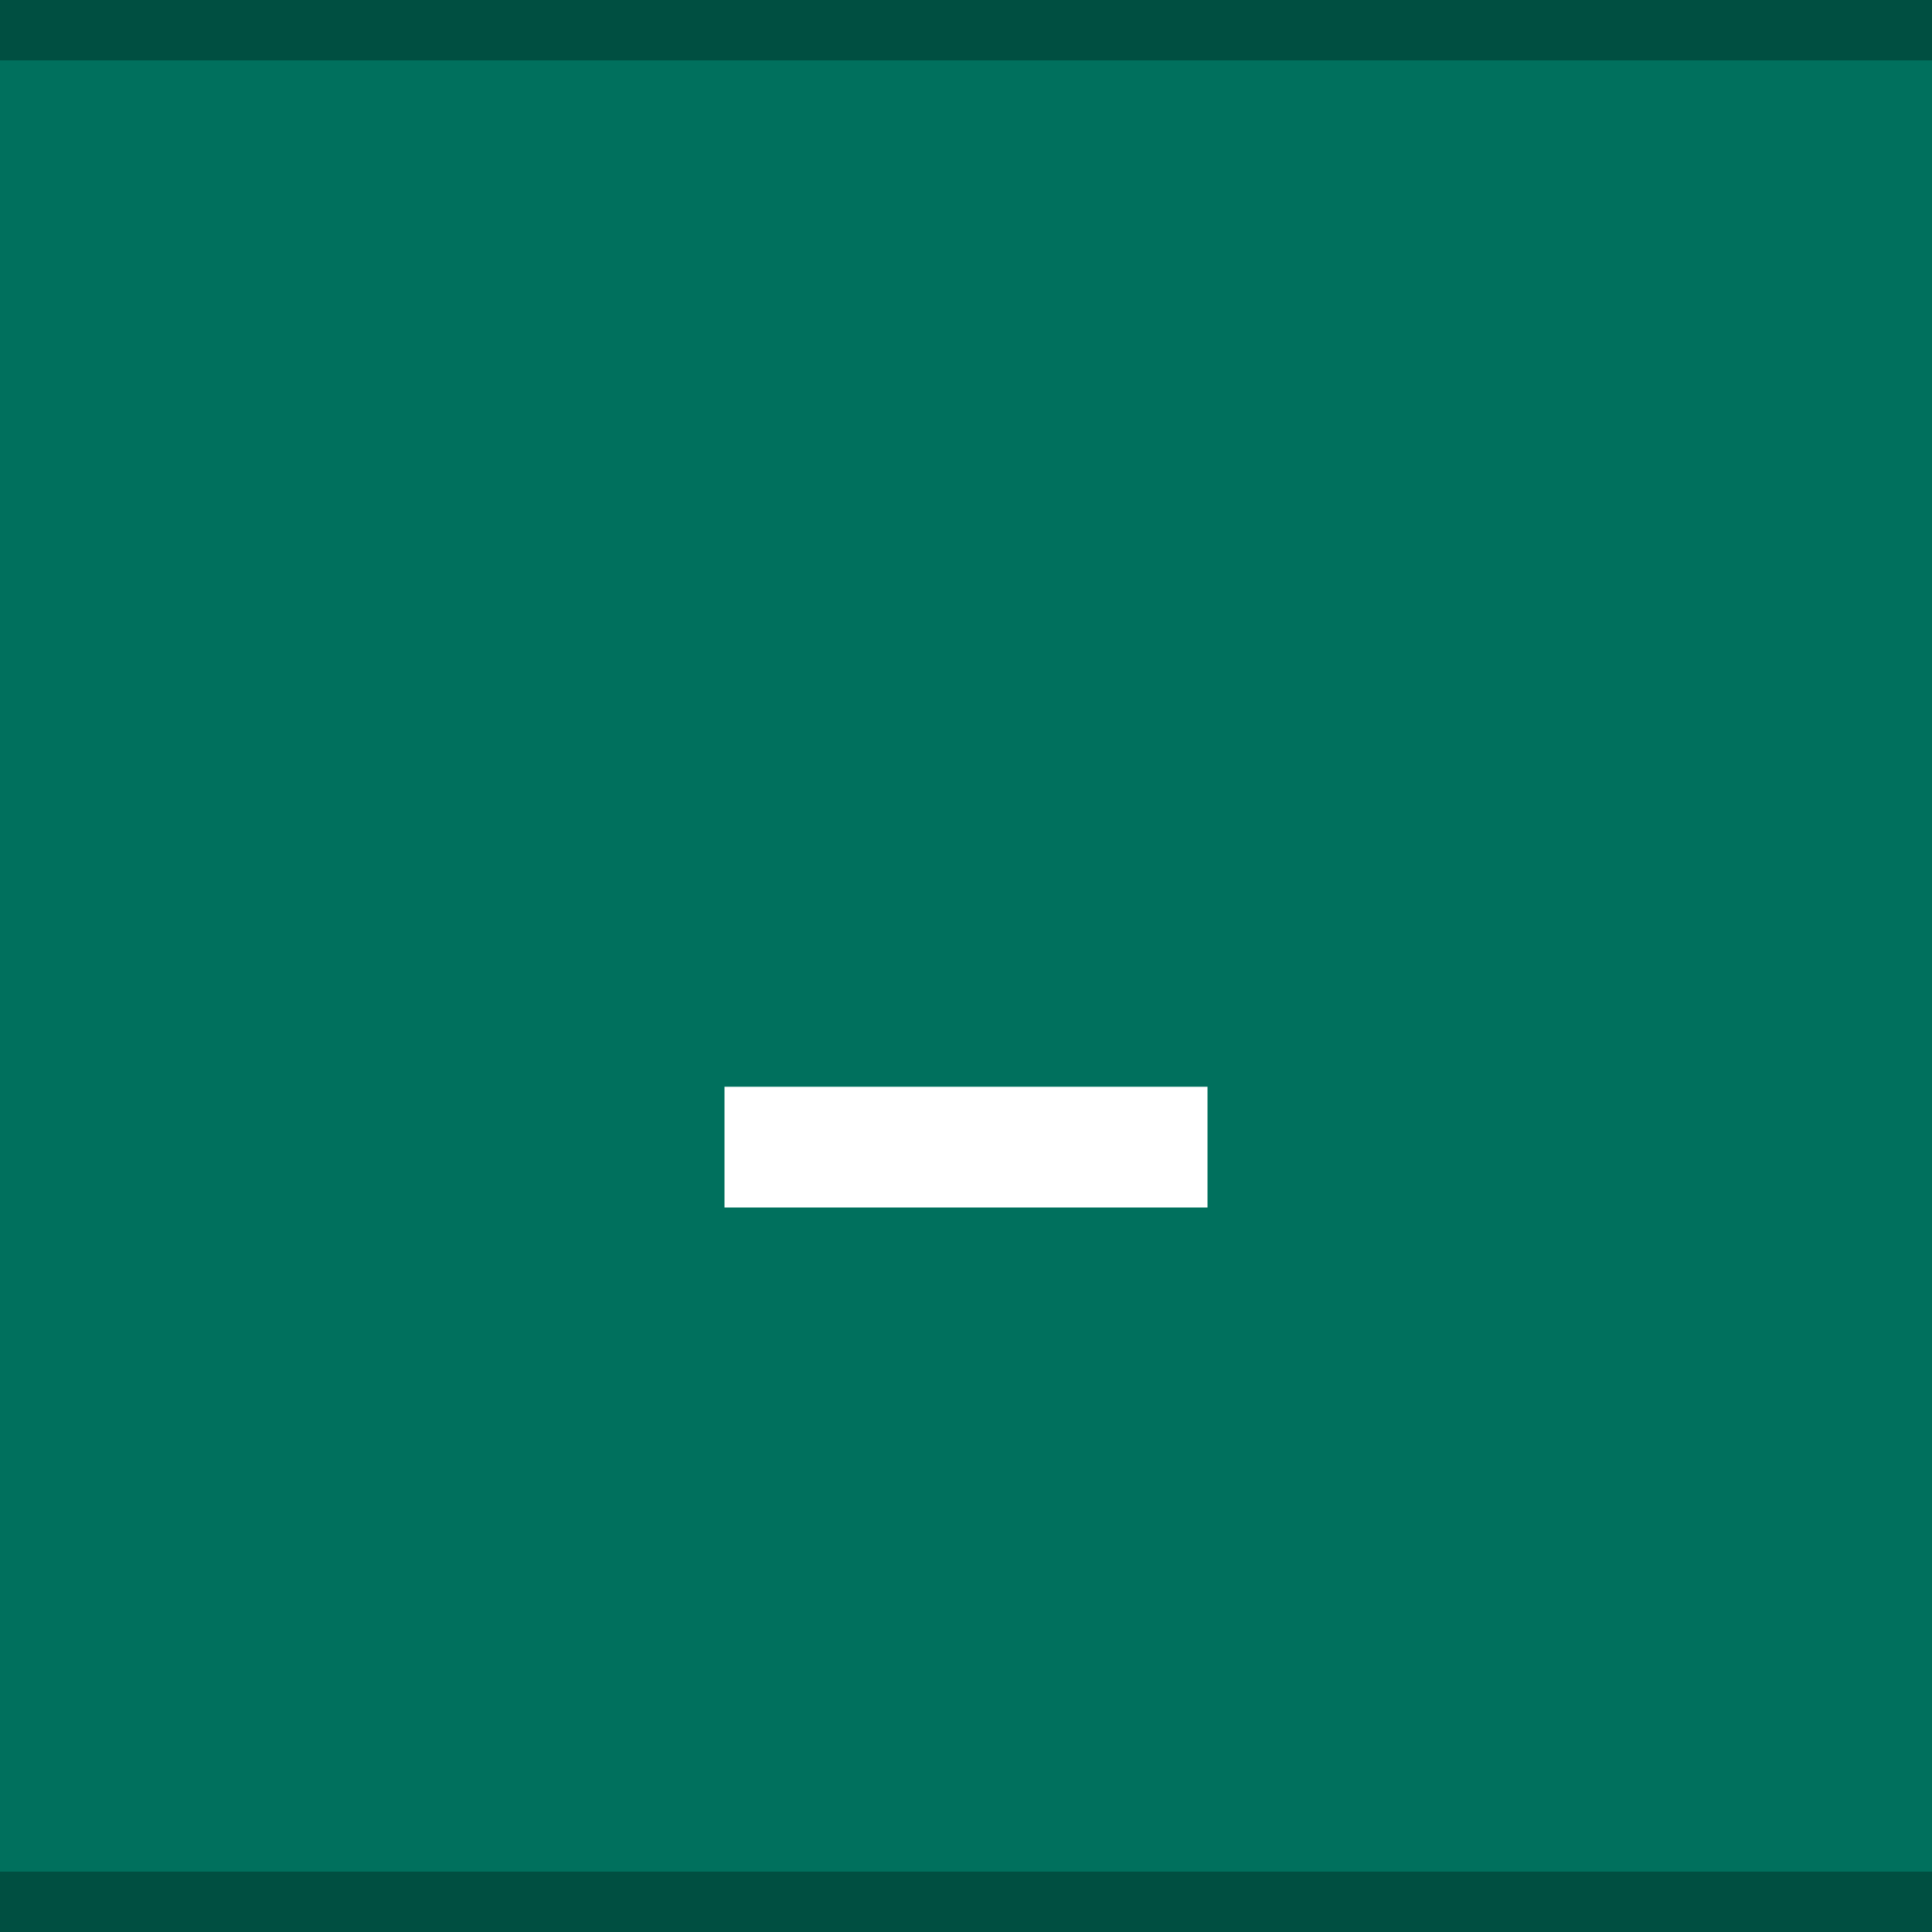
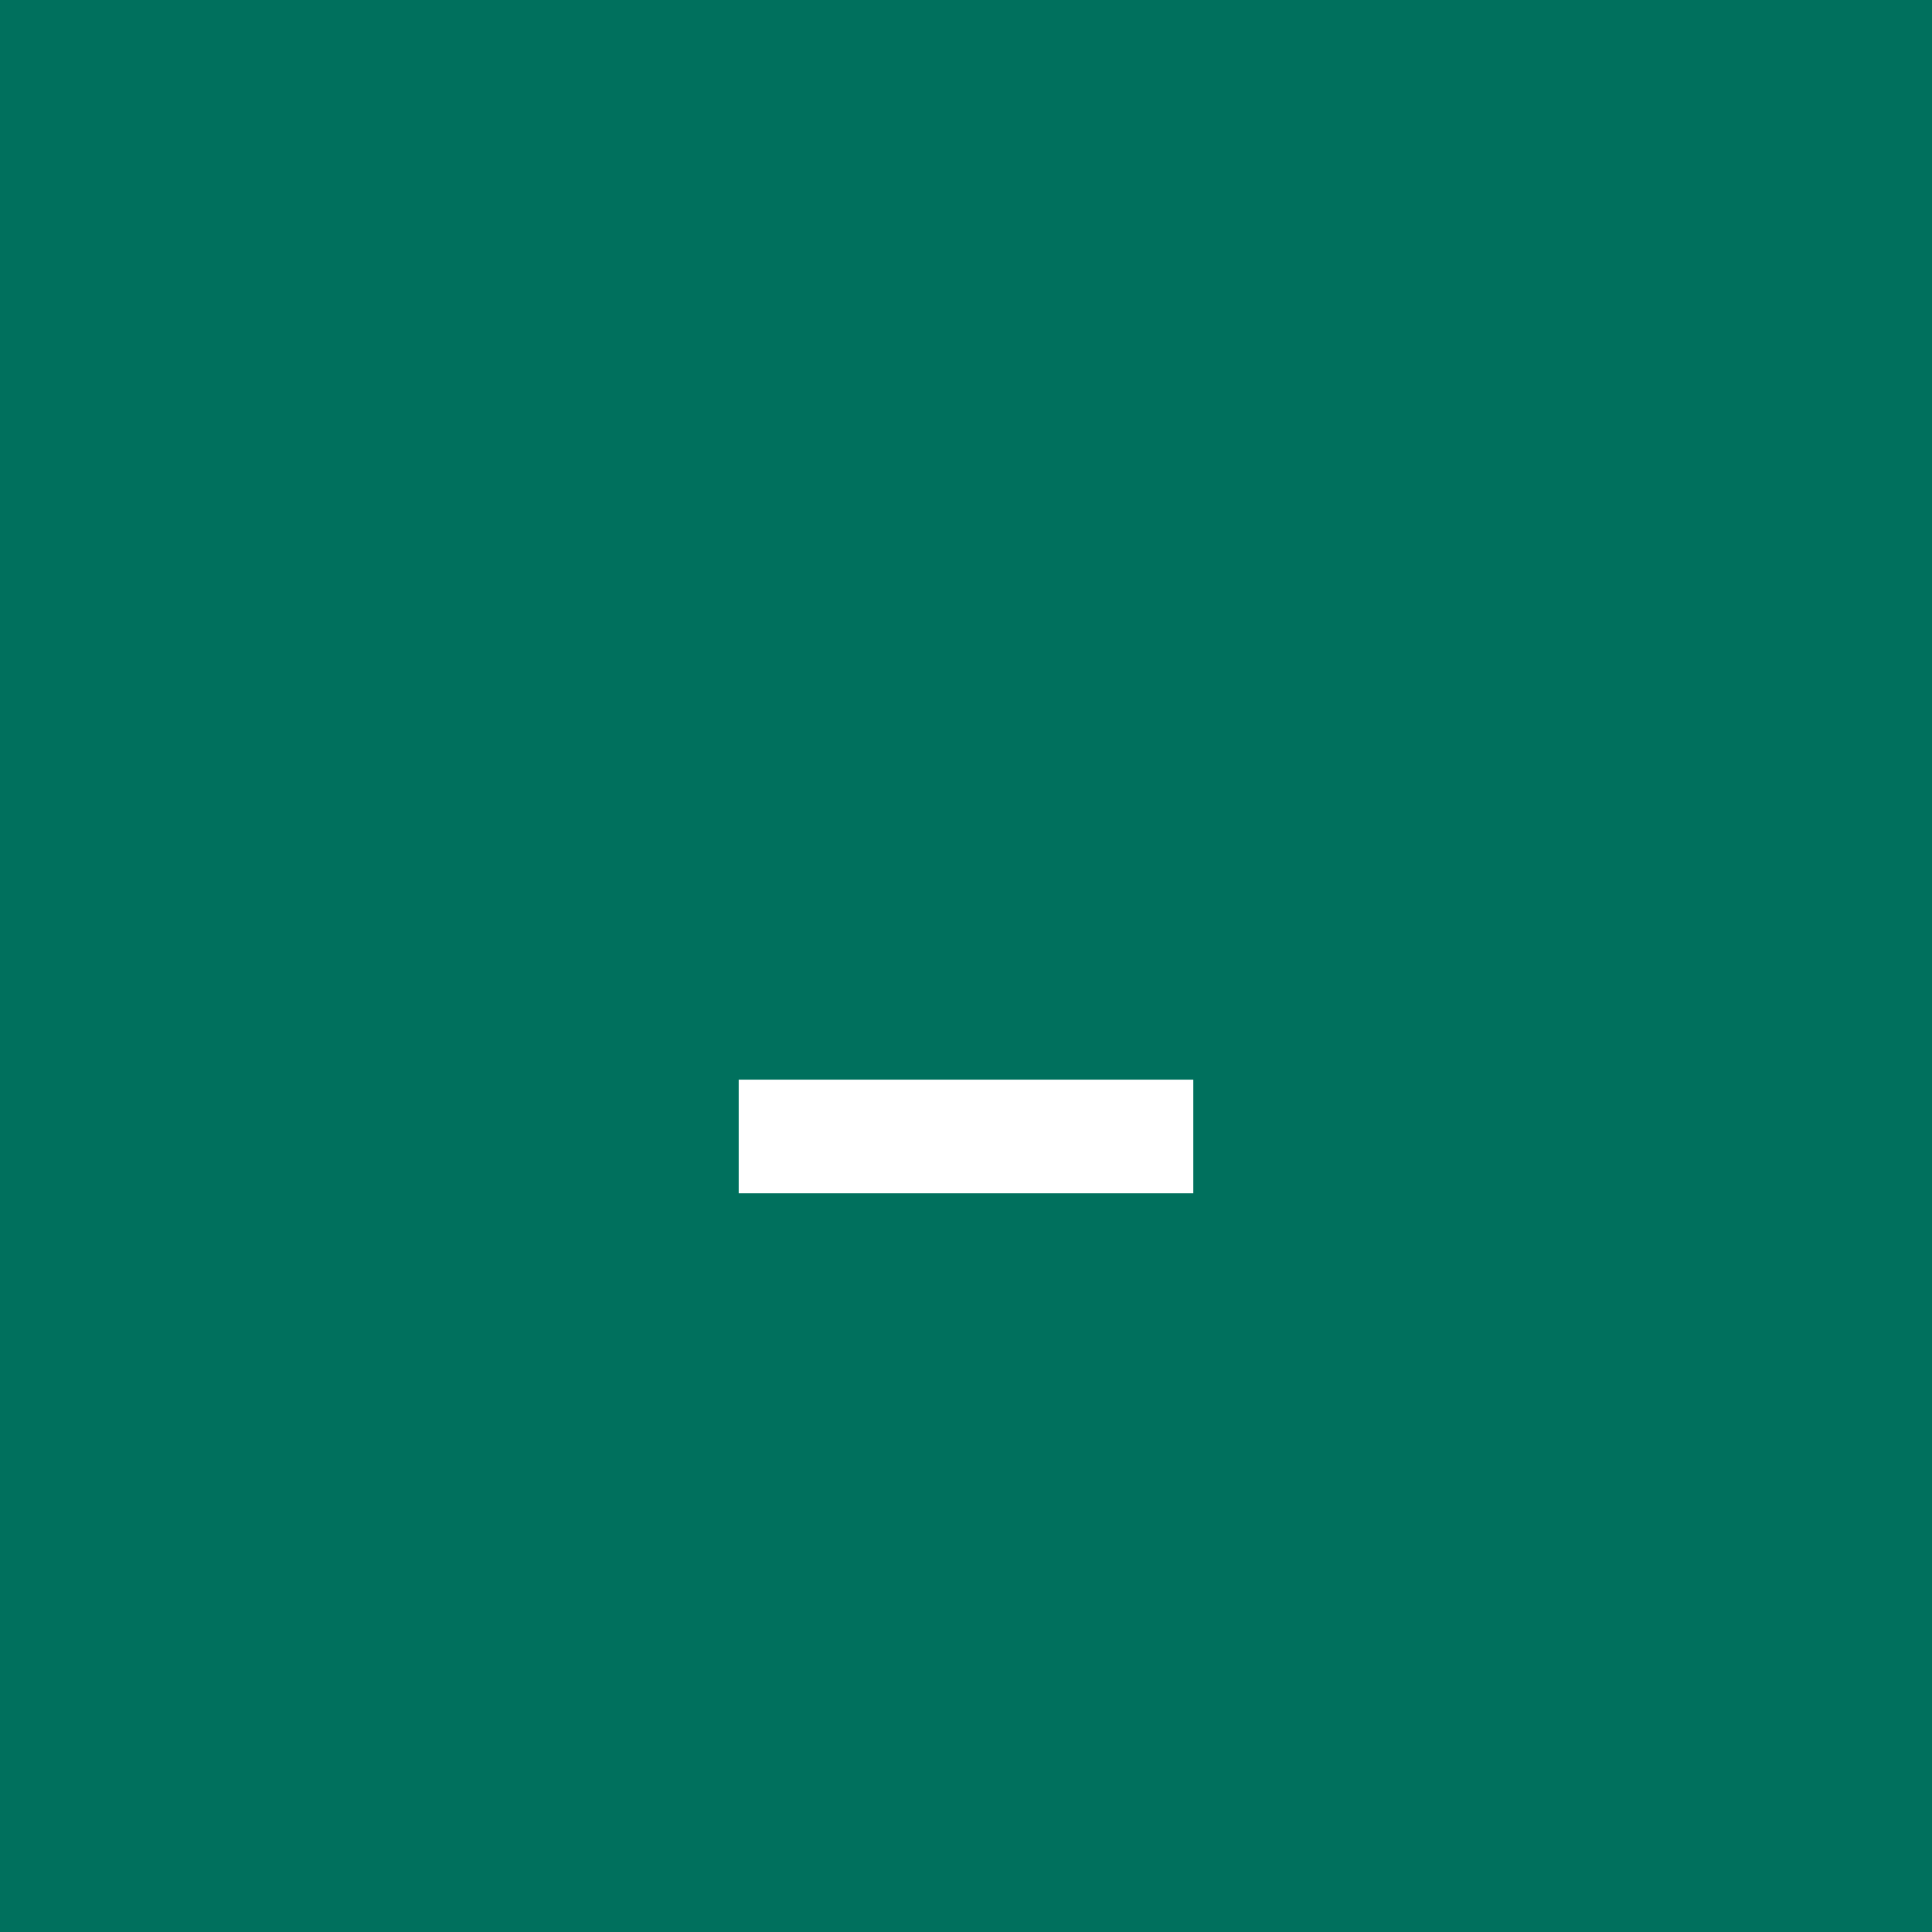
- <svg xmlns="http://www.w3.org/2000/svg" id="svg12" version="1.1" viewBox="0 0 32 32" height="32" width="32">
+ <svg xmlns="http://www.w3.org/2000/svg" id="svg12" version="1.1" viewBox="0 0 34 34" height="34" width="34">
  <defs id="defs16" />
-   <rect style="fill:#00705d;fill-opacity:1" id="rect2" fill="#E0E0E0" height="32" width="32" />
-   <path id="path8" d="m 12,18 h 8 v 2 h -8 z" style="fill:#ffffff;fill-opacity:1" />
-   <rect width="32" height="1" fill="#FFFFFF" fill-opacity="0.4" id="rect166" style="opacity:0.3;fill:#000000;fill-opacity:1" x="0" y="0" />
-   <rect width="32" height="1" fill="#FFFFFF" fill-opacity="0.4" id="rect166-3" style="opacity:0.3;fill:#000000;fill-opacity:1" x="0" y="31" />
+   <rect style="fill:#00705d;fill-opacity:1;stroke-width:1.125" id="rect2" fill="#E0E0E0" height="36" width="36" x="-1" y="-1" />
+   <path id="path8" d="m 13,19 h 8 v 2 h -8 z" style="fill:#ffffff" />
</svg>
